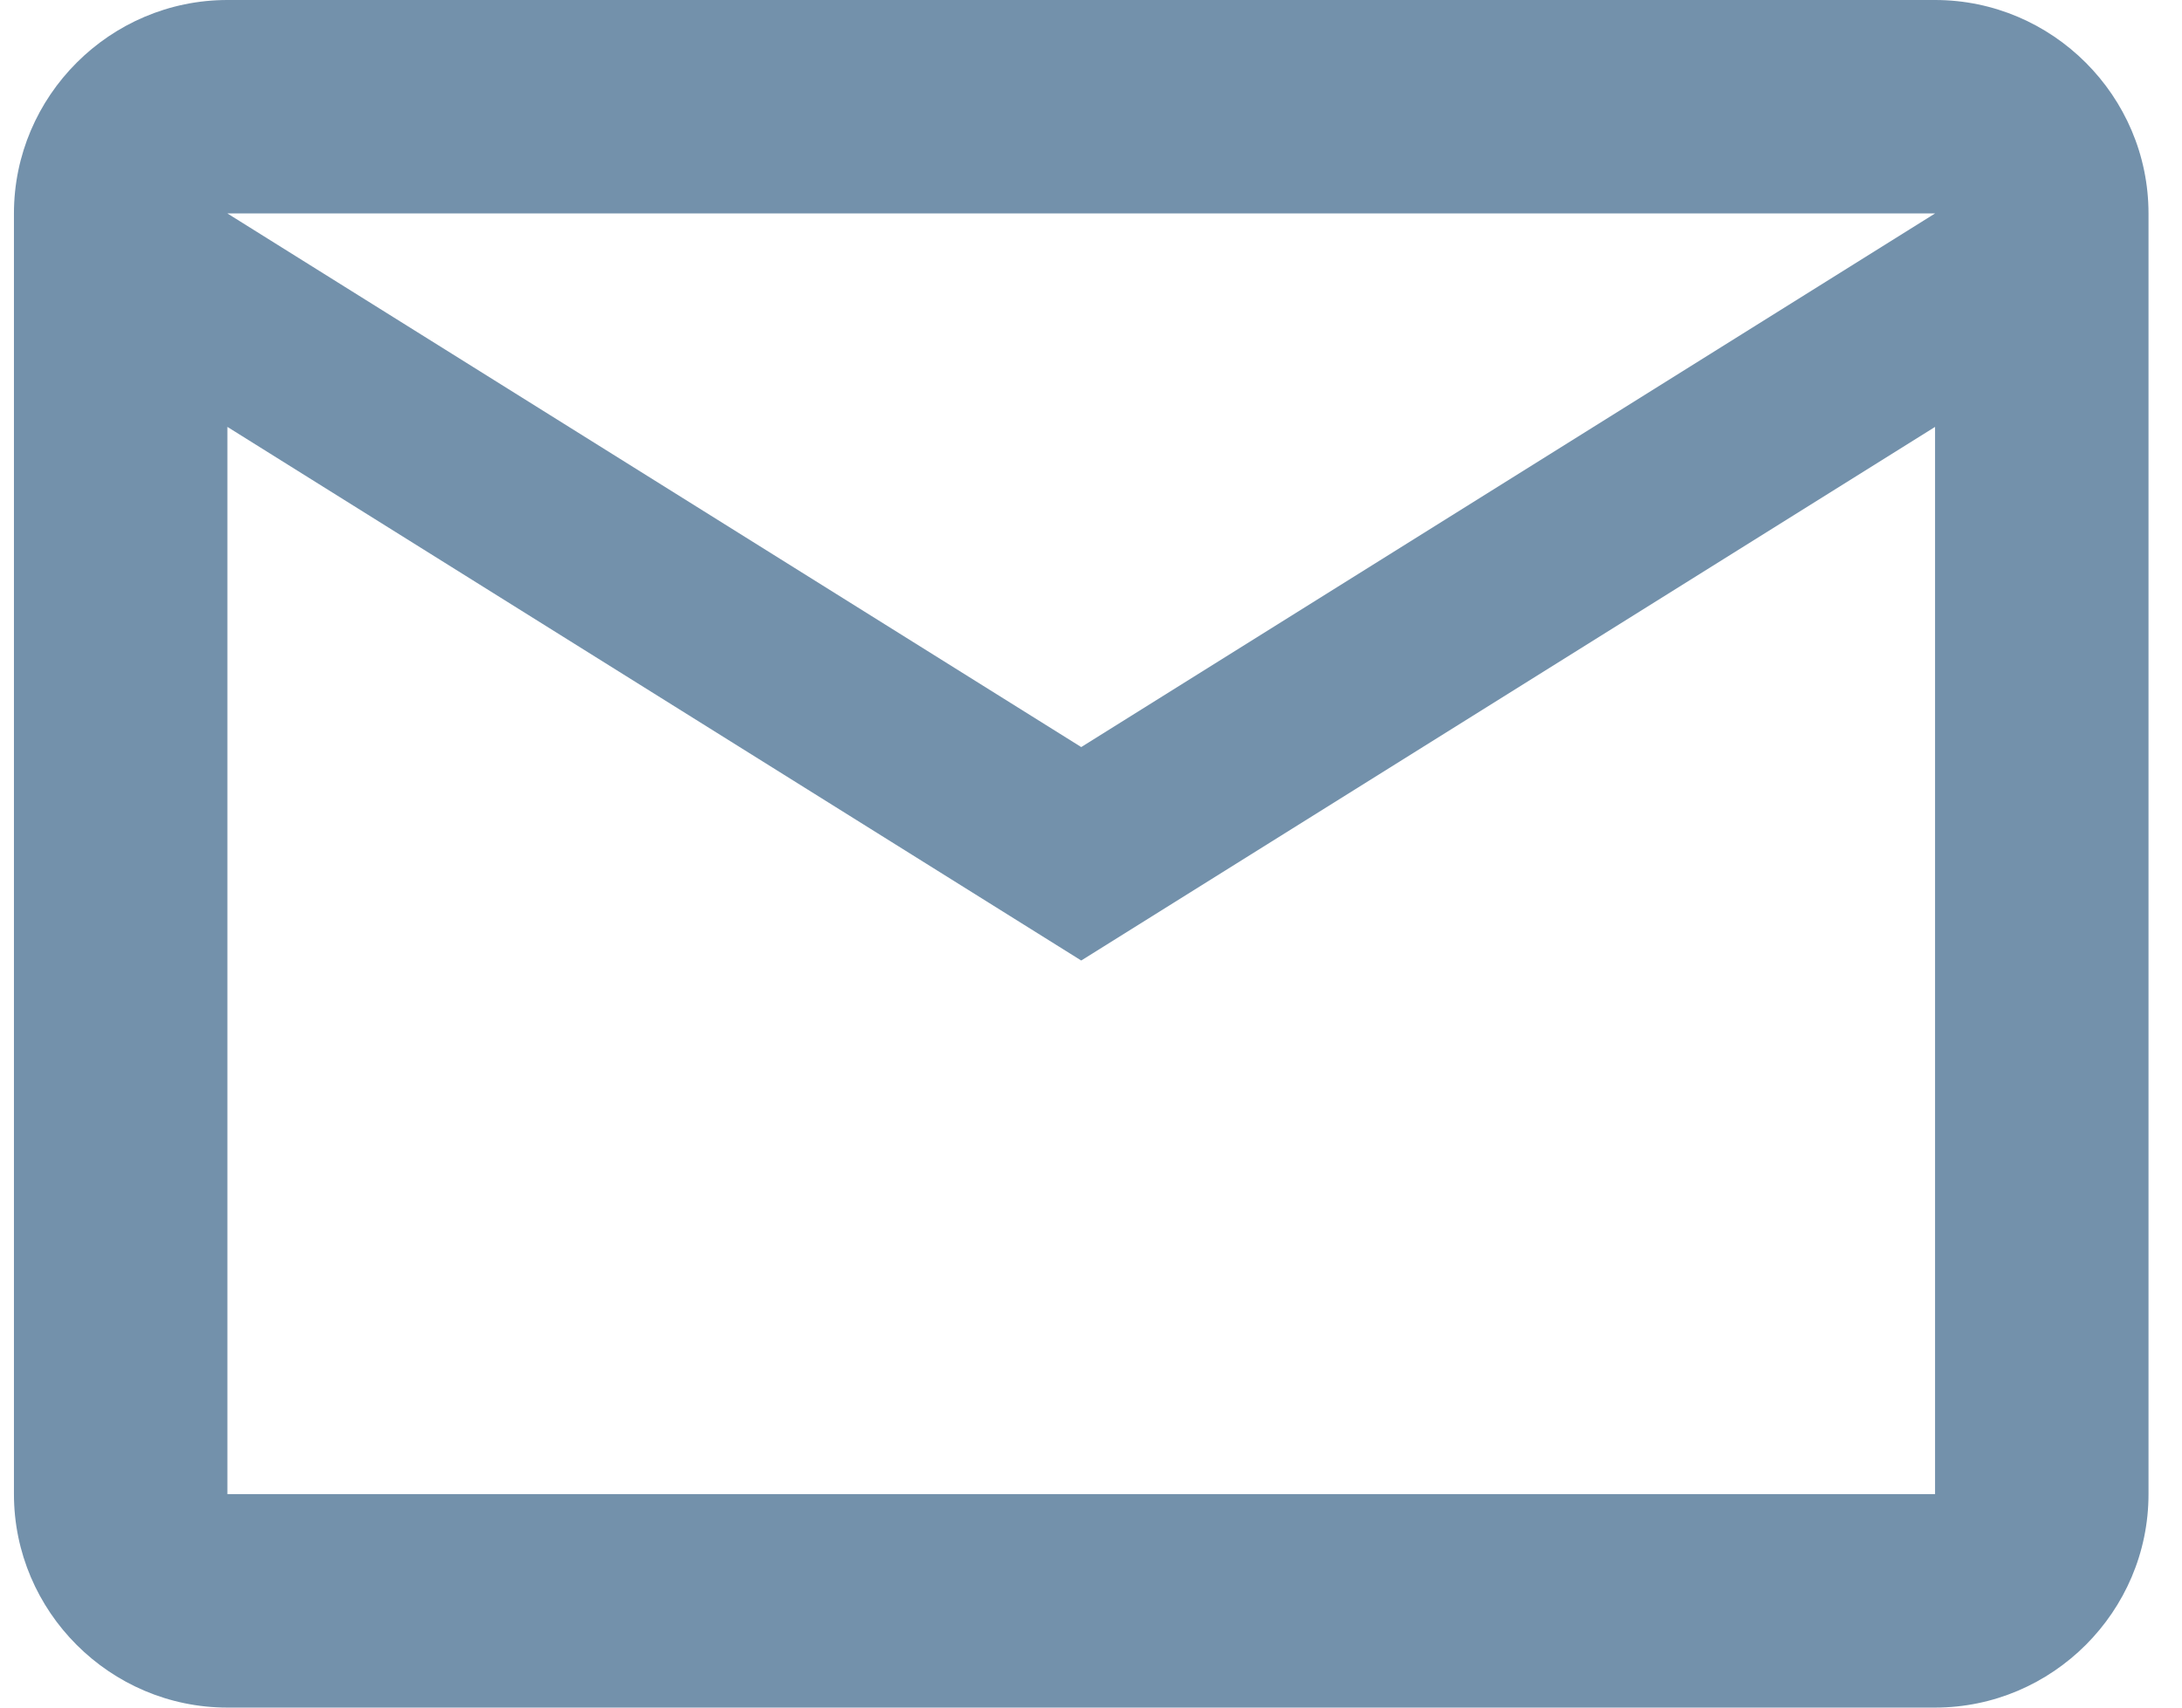
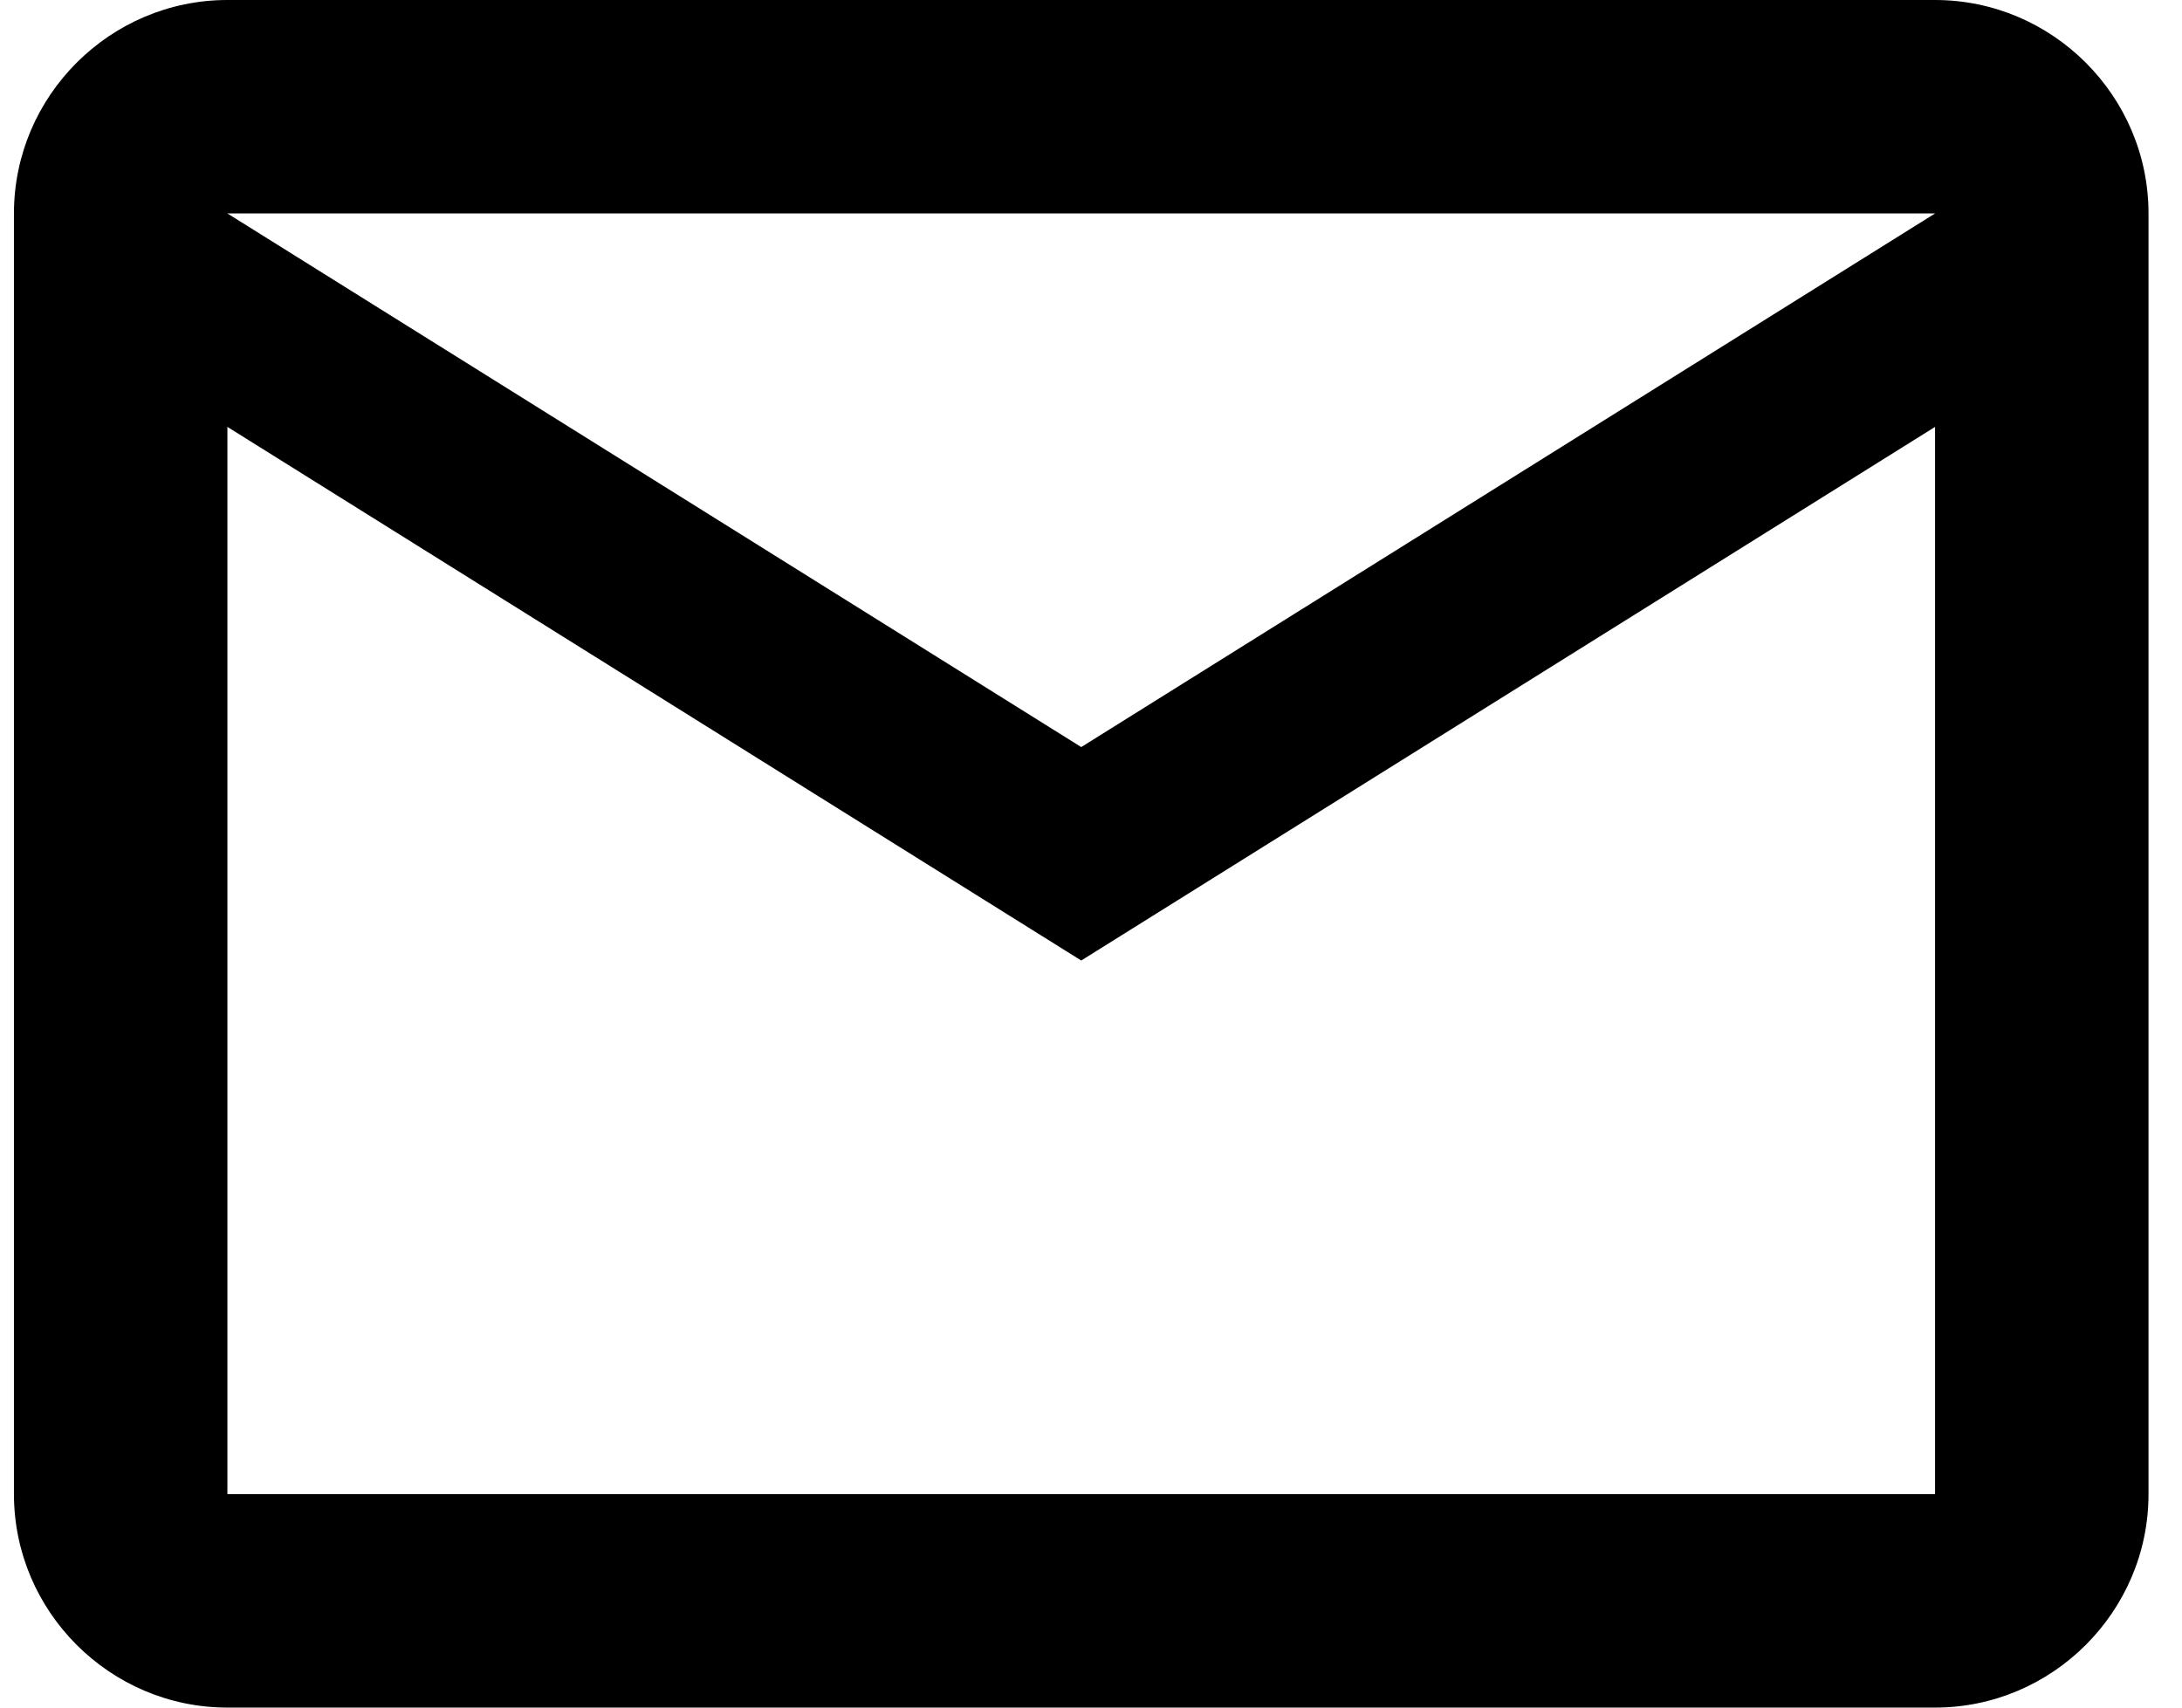
- <svg xmlns="http://www.w3.org/2000/svg" width="23" height="18" viewBox="0 0 23 18" fill="none">
-   <path d="M22.647 2.25C22.647 1.012 21.634 0 20.397 0H2.397C1.16 0 0.147 1.012 0.147 2.25V15.75C0.147 16.988 1.16 18 2.397 18H20.397C21.634 18 22.647 16.988 22.647 15.75V2.25ZM20.397 2.25L11.397 7.875L2.397 2.25H20.397ZM20.397 15.75H2.397V4.5L11.397 10.125L20.397 4.5V15.75Z" fill="#7391AB" />
+ <svg xmlns="http://www.w3.org/2000/svg" width="23" height="18" viewBox="0 0 23 18">
+   <path d="M22.647 2.25C22.647 1.012 21.634 0 20.397 0H2.397C1.16 0 0.147 1.012 0.147 2.25V15.75C0.147 16.988 1.16 18 2.397 18H20.397C21.634 18 22.647 16.988 22.647 15.75V2.25ZM20.397 2.25L11.397 7.875L2.397 2.25H20.397ZM20.397 15.75H2.397V4.5L11.397 10.125L20.397 4.5V15.75Z" />
</svg>
